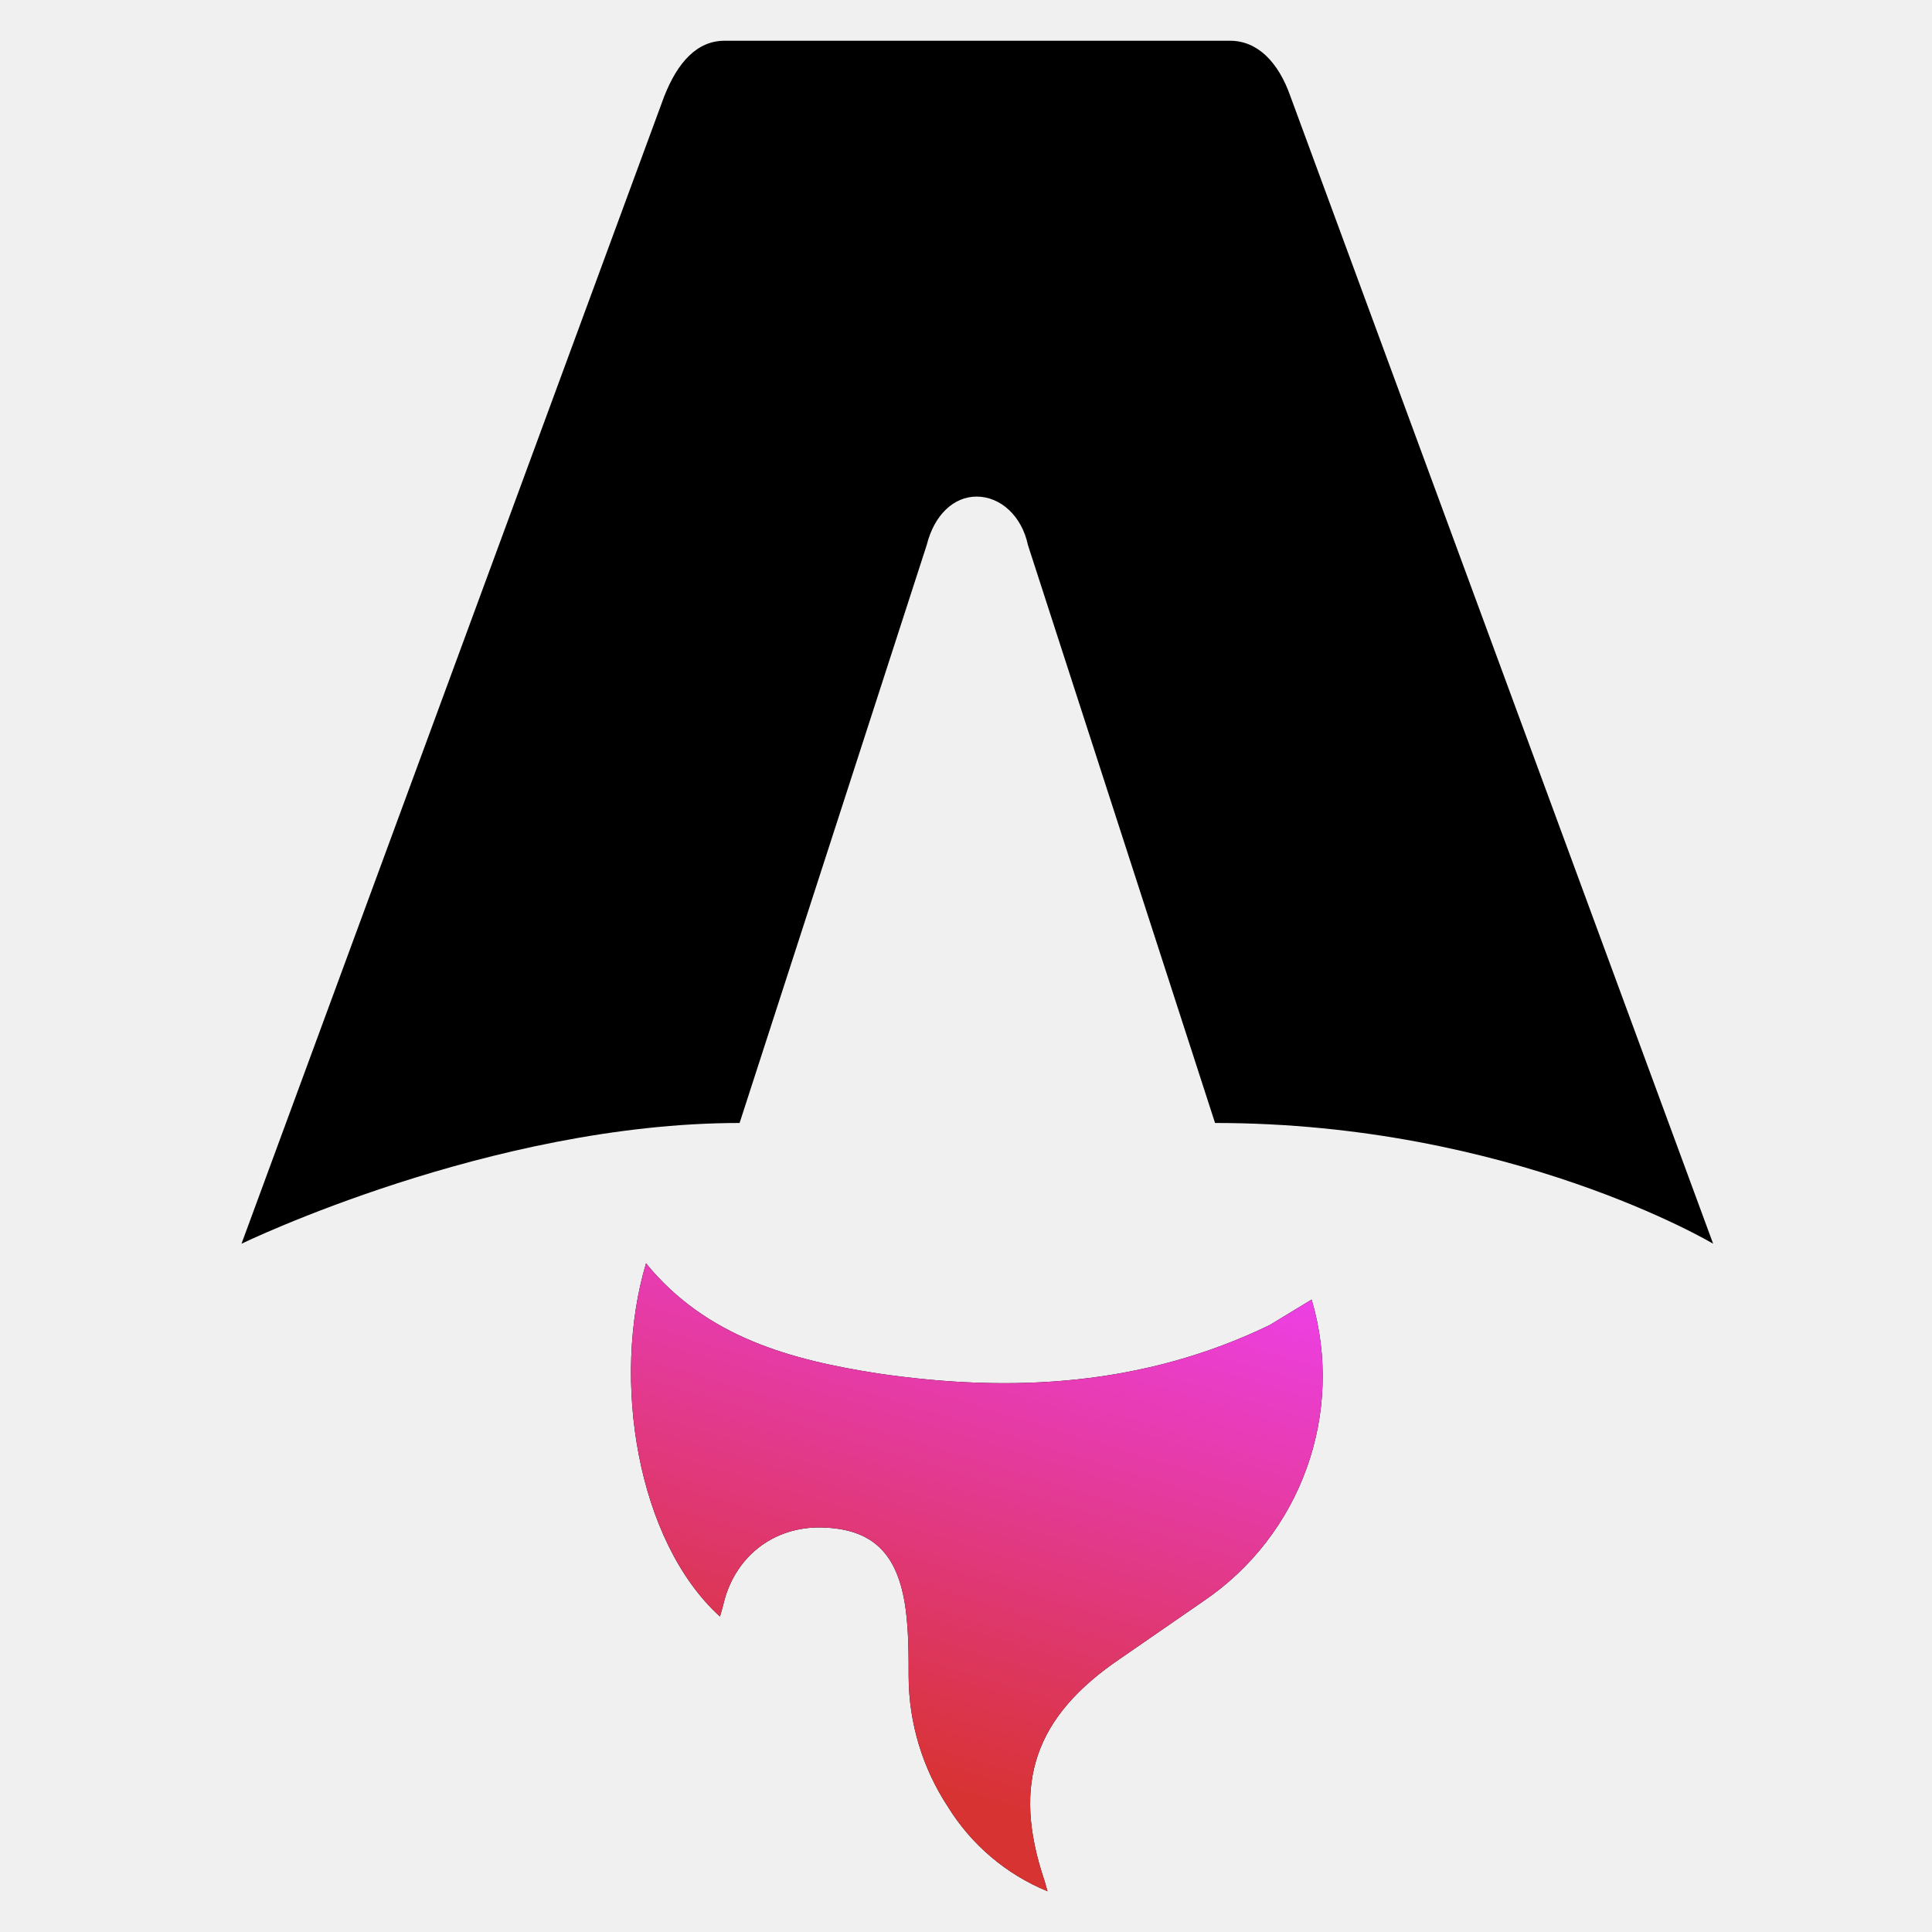
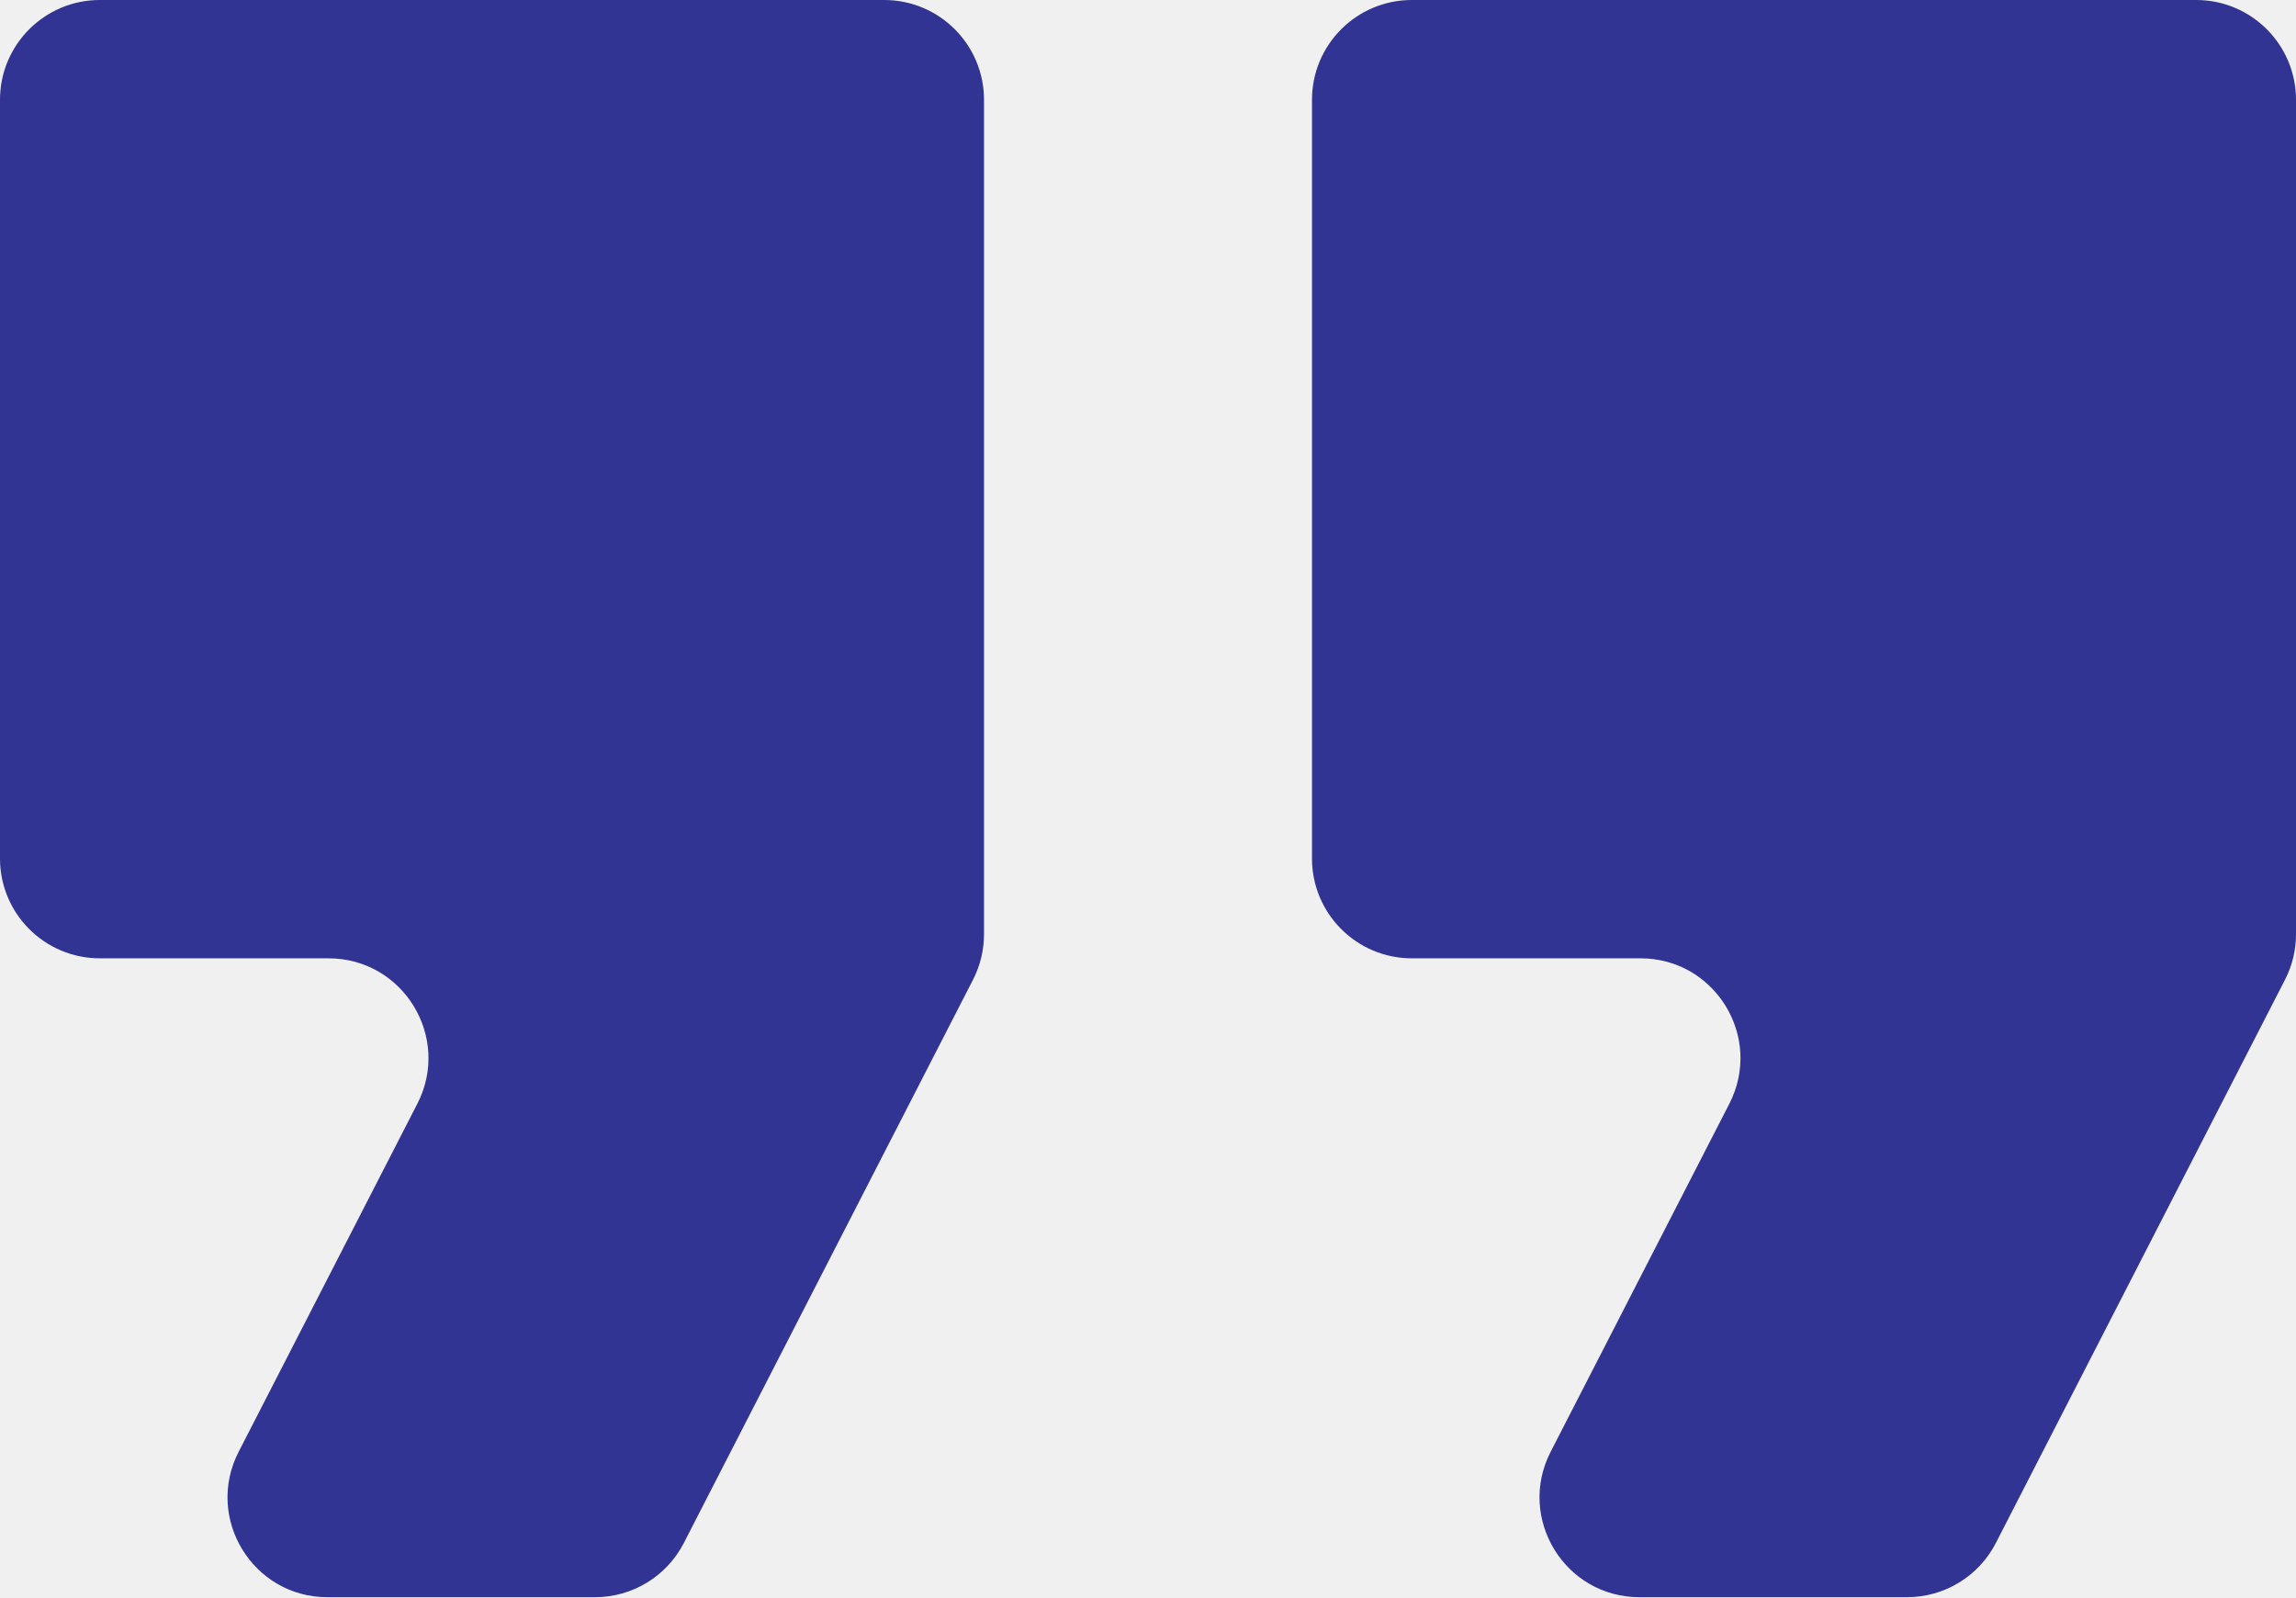
- <svg xmlns="http://www.w3.org/2000/svg" viewBox="0 0 128 128">
-   <g>
-     <path d="M47.7 107.1c-5.5-5-7.2-15.7-4.9-23.4 4 4.9 9.6 6.4 15.4 7.3 8.9 1.3 17.6.8 25.9-3.2l2.8-1.7a18 18 0 0 1-7.2 20l-5.5 3.8c-5.6 3.8-7.2 8.2-5 14.7l.2.7a14 14 0 0 1-6.6-5.6 15.8 15.8 0 0 1-2.6-8.6c0-1.5 0-3-.2-4.5-.5-3.7-2.2-5.3-5.5-5.4-3.3-.1-5.9 2-6.6 5.2l-.2.7ZM16 82.4s16.5-8 33-8l12.4-38.3c.5-2 1.8-3.2 3.3-3.2 1.6 0 3 1.3 3.4 3.2l12.4 38.3c19.6 0 33 8 33 8l-28-76c-.8-2.3-2.2-3.7-4-3.7H48c-1.8 0-3.1 1.4-4 3.7l-28 76Z" />
-   </g>
-   <path fill="url(#a)" d="M47.7 107.1c-5.5-5-7.2-15.7-4.9-23.4 4 4.9 9.6 6.4 15.4 7.3 8.9 1.3 17.6.8 25.9-3.2l2.8-1.7a18 18 0 0 1-7.2 20l-5.5 3.8c-5.6 3.8-7.2 8.2-5 14.7l.2.7a14 14 0 0 1-6.6-5.6 15.8 15.8 0 0 1-2.6-8.6c0-1.5 0-3-.2-4.5-.5-3.7-2.2-5.3-5.5-5.4-3.3-.1-5.9 2-6.6 5.2l-.2.7Z" />
-   <defs>
-     <linearGradient id="a" x1="64.7" x2="77.4" y1="119.2" y2="77.4" gradientUnits="userSpaceOnUse">
-       <stop stop-color="#D83333" />
-       <stop offset="1" stop-color="#F041FF" />
-     </linearGradient>
-   </defs>
-   <style>
-     g { fill: #000; }
-     @media (prefers-color-scheme: dark) {
-       g { fill: #FFF; }
-     }
-   </style>
+ <svg xmlns="http://www.w3.org/2000/svg" width="92" height="64" viewBox="0 0 92 64" fill="none">
+   <path d="M9.563 58.173C8.196 60.835 10.129 64 13.121 64H23.843C25.343 64 26.716 63.161 27.401 61.827L38.987 39.26C39.277 38.695 39.429 38.069 39.429 37.433V4C39.429 1.791 37.638 0 35.429 0H4C1.791 0 0 1.791 0 4V34.4C0 36.609 1.791 38.4 4 38.4H13.164C16.157 38.4 18.089 41.565 16.723 44.227L9.563 58.173ZM62.134 58.173C60.768 60.835 62.701 64 65.693 64H76.414C77.914 64 79.288 63.161 79.973 61.827L91.558 39.26C91.849 38.695 92 38.069 92 37.433V4C92 1.791 90.209 0 88 0H56.571C54.362 0 52.571 1.791 52.571 4V34.4C52.571 36.609 54.362 38.4 56.571 38.4H65.736C68.728 38.4 70.661 41.565 69.294 44.227L62.134 58.173Z" fill="#313492" />
</svg>
